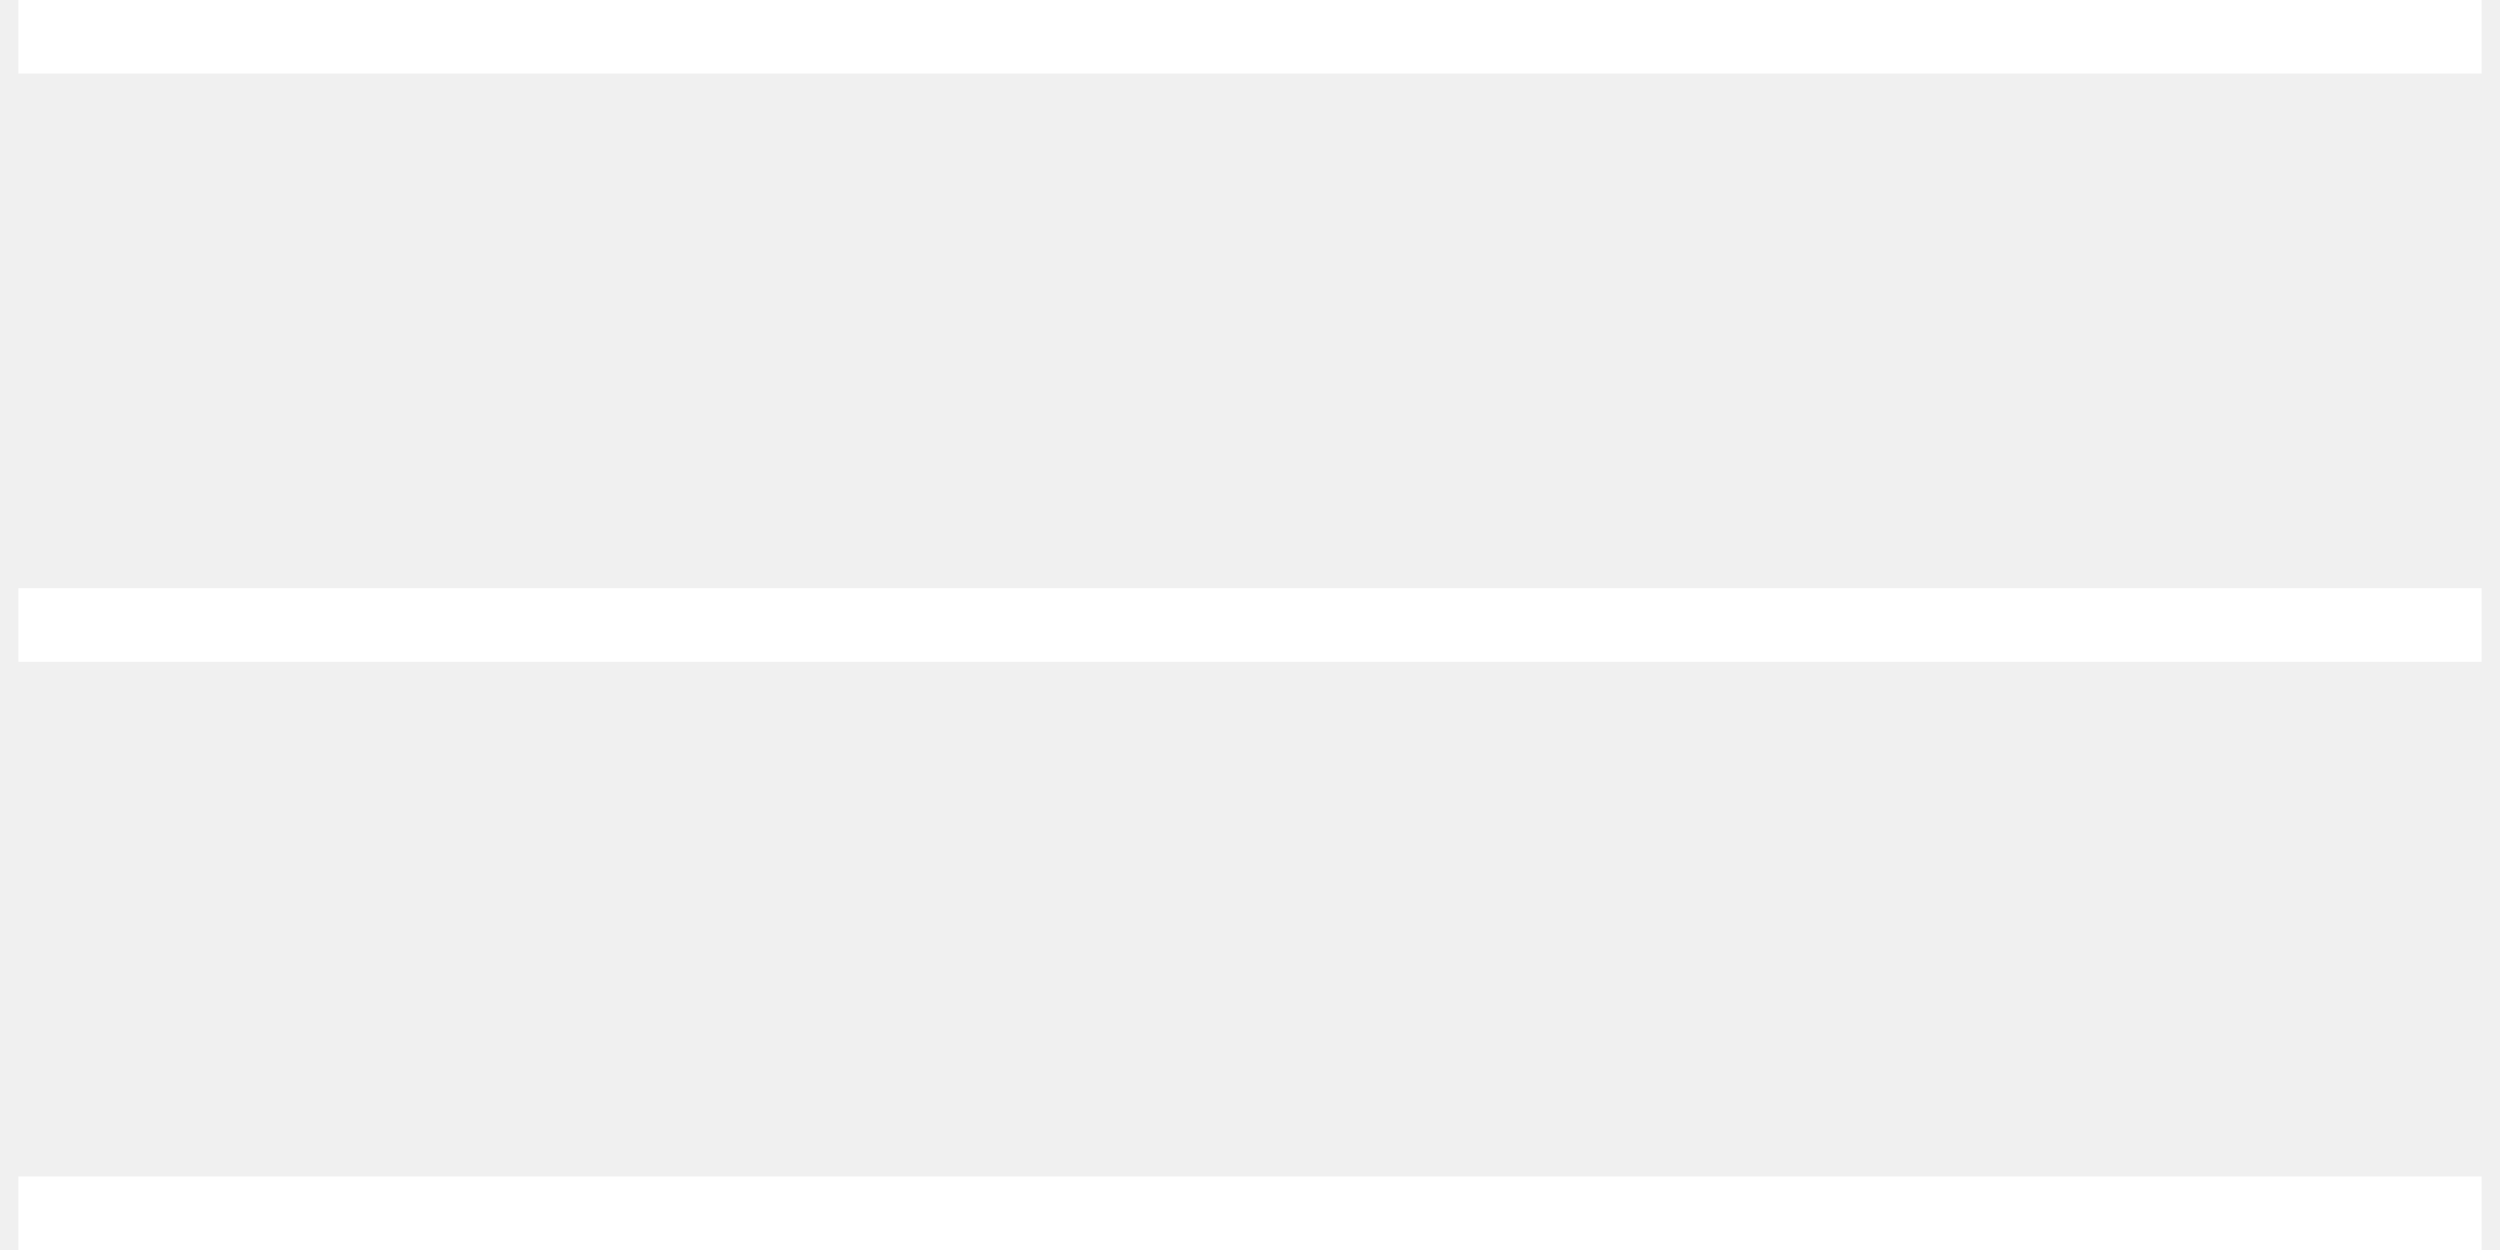
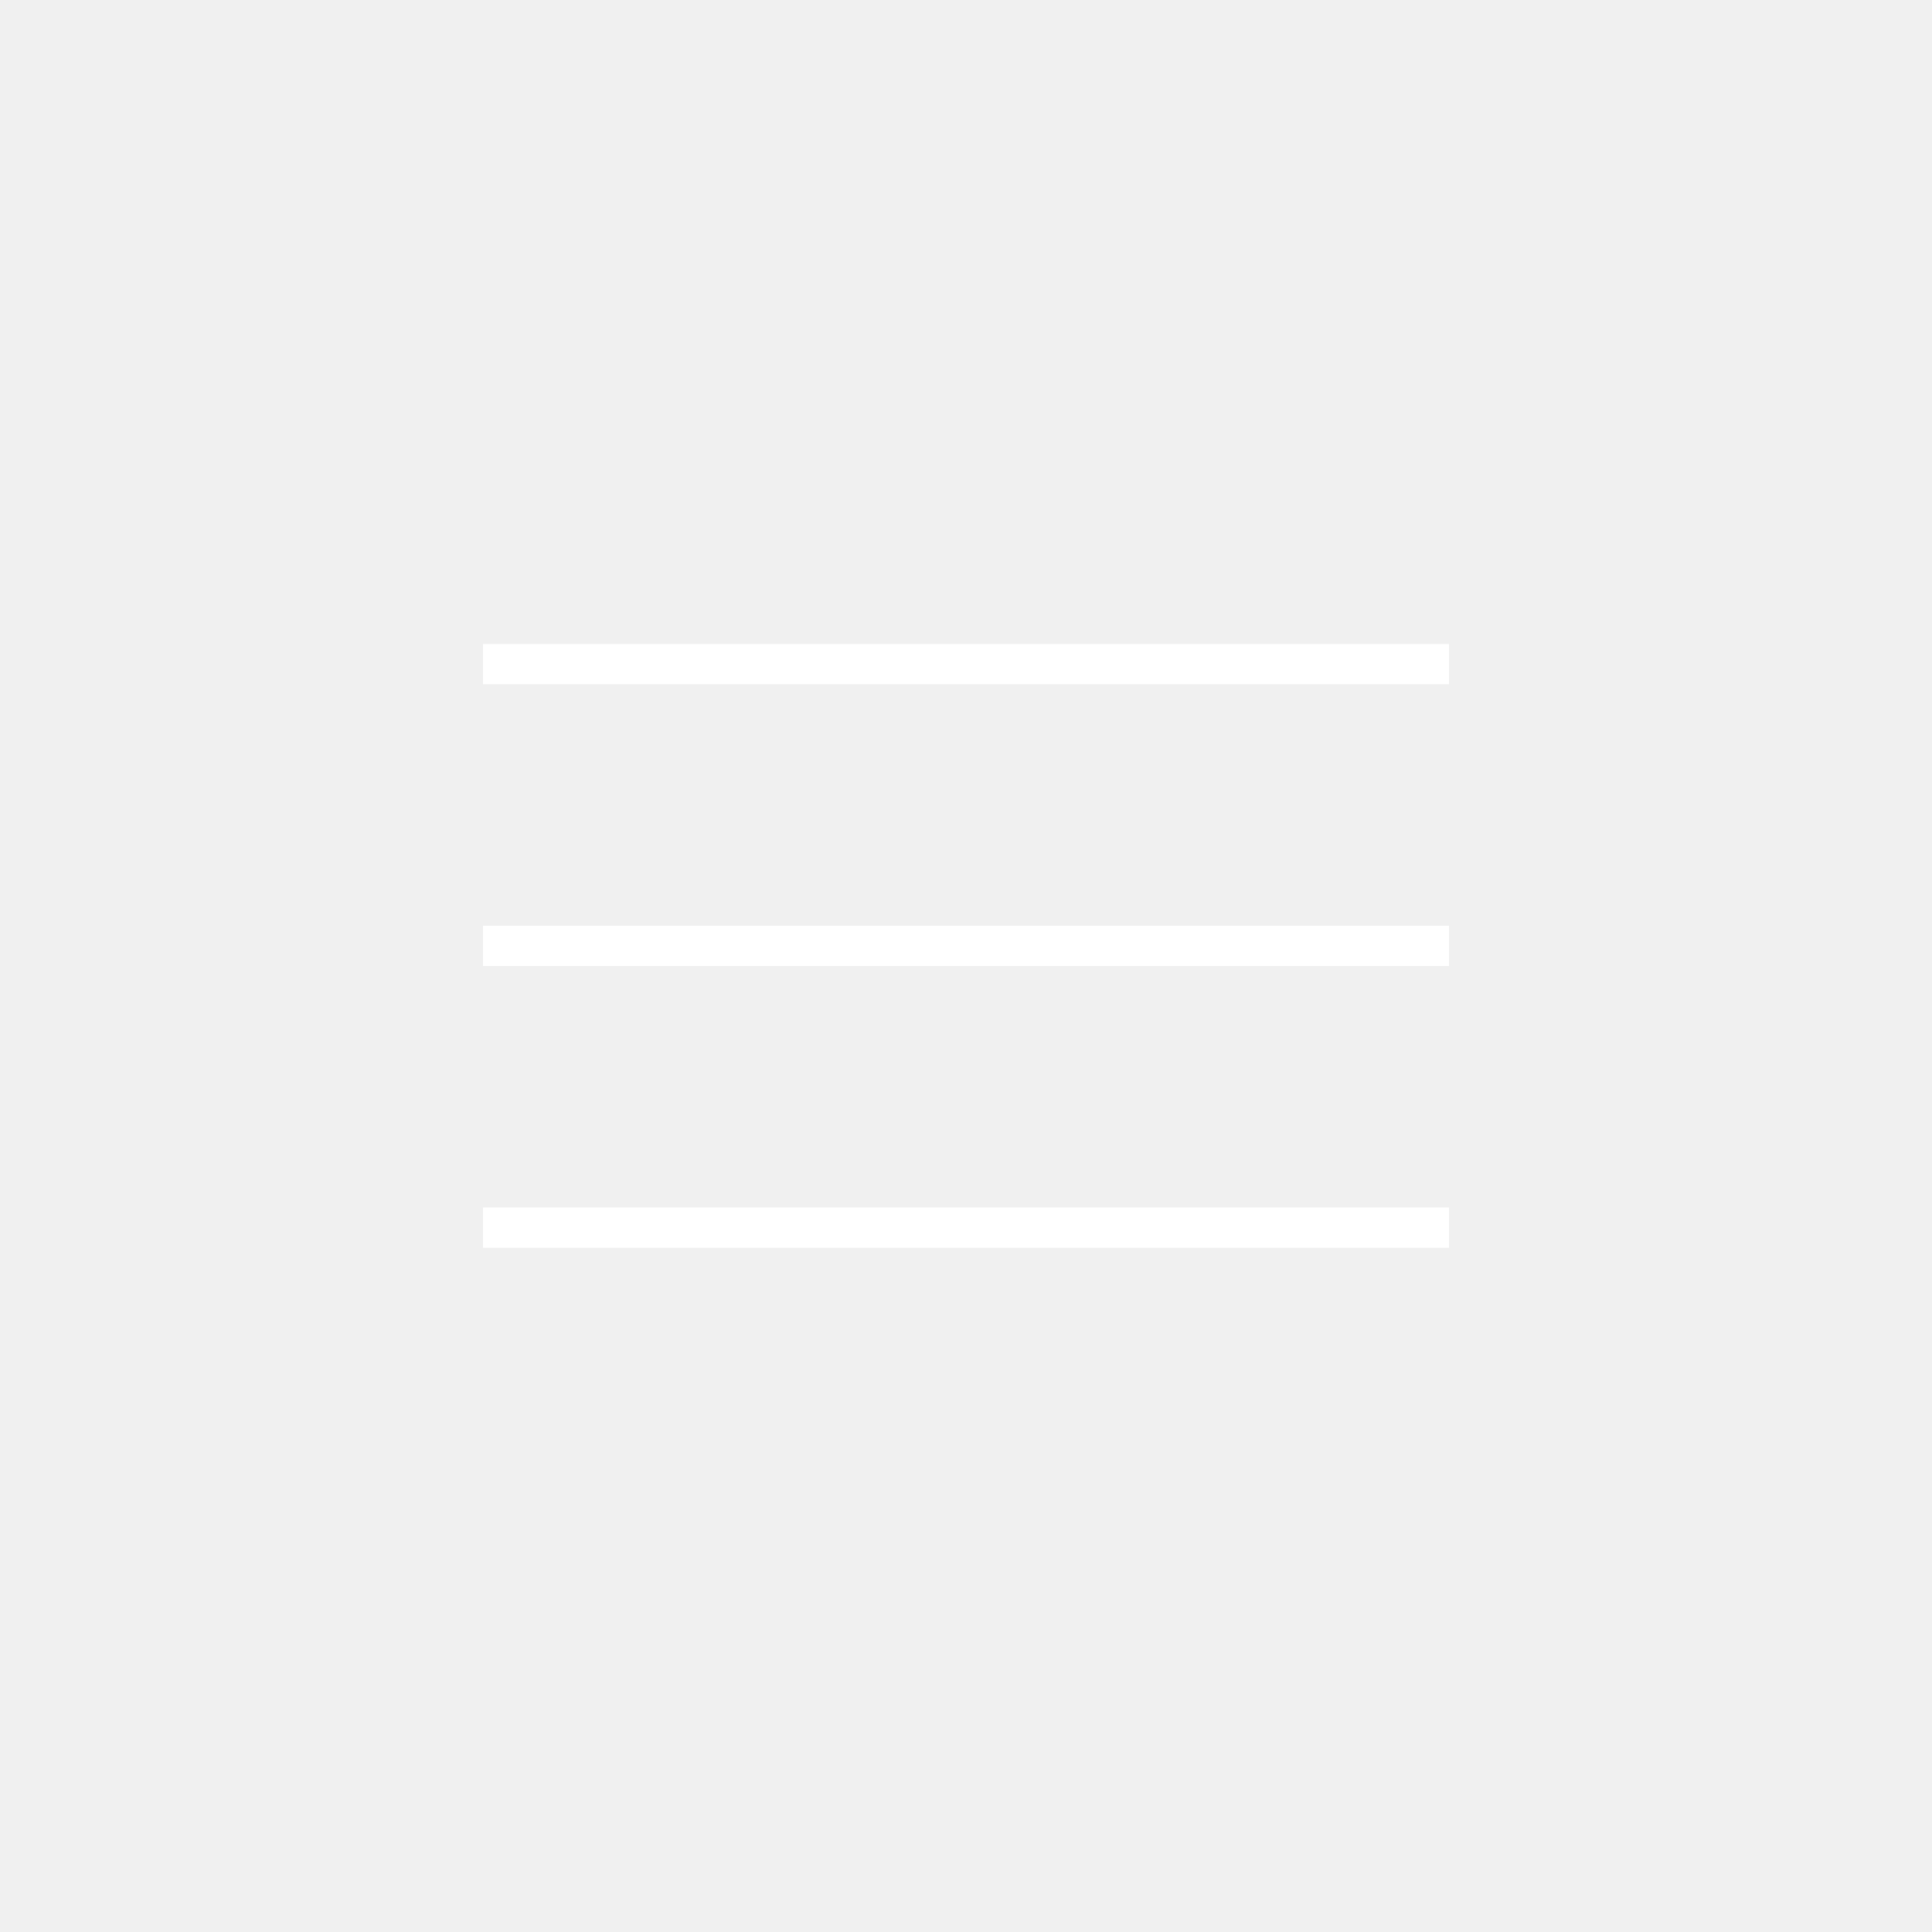
- <svg xmlns="http://www.w3.org/2000/svg" width="68px" height="34px" viewBox="0 0 68 34" version="1.1">
+ <svg xmlns="http://www.w3.org/2000/svg" width="48px" height="48px" viewBox="0 0 48 48" version="1.1">
  <description>Created with Sketch.</description>
  <defs />
  <g id="Page-1" stroke="none" stroke-width="1" fill="none" fill-rule="evenodd">
-     <g id="Group" transform="translate(-24, -40)">
-       <rect id="Rectangle-1" x="0" y="0" width="115" height="115" />
-       <path d="M25.5,41 L90.5,41" id="Line" stroke="#FFFFFF" stroke-width="2" stroke-linecap="square" />
-       <path d="M25.5,57 L90.5,57" id="Line-2" stroke="#FFFFFF" stroke-width="2" stroke-linecap="square" />
-       <path d="M25.5,73 L90.5,73" id="Line-3" stroke="#FFFFFF" stroke-width="2" stroke-linecap="square" />
+     <g id="menu">
+       <g id="Group" transform="translate(-99, -95)">
+         <rect id="Rectangle-1" x="0" y="0" width="115" height="115" />
+       </g>
+       <path d="M12.5,23.5 L35.5,23.5" id="Line" stroke="#FFFFFF" stroke-linecap="square" />
+       <path d="M12.5,16.5 L35.5,16.5" id="Line-4" stroke="#FFFFFF" stroke-linecap="square" />
+       <path d="M12.5,30.5 L35.5,30.5" id="Line-5" stroke="#FFFFFF" stroke-linecap="square" />
    </g>
  </g>
</svg>
